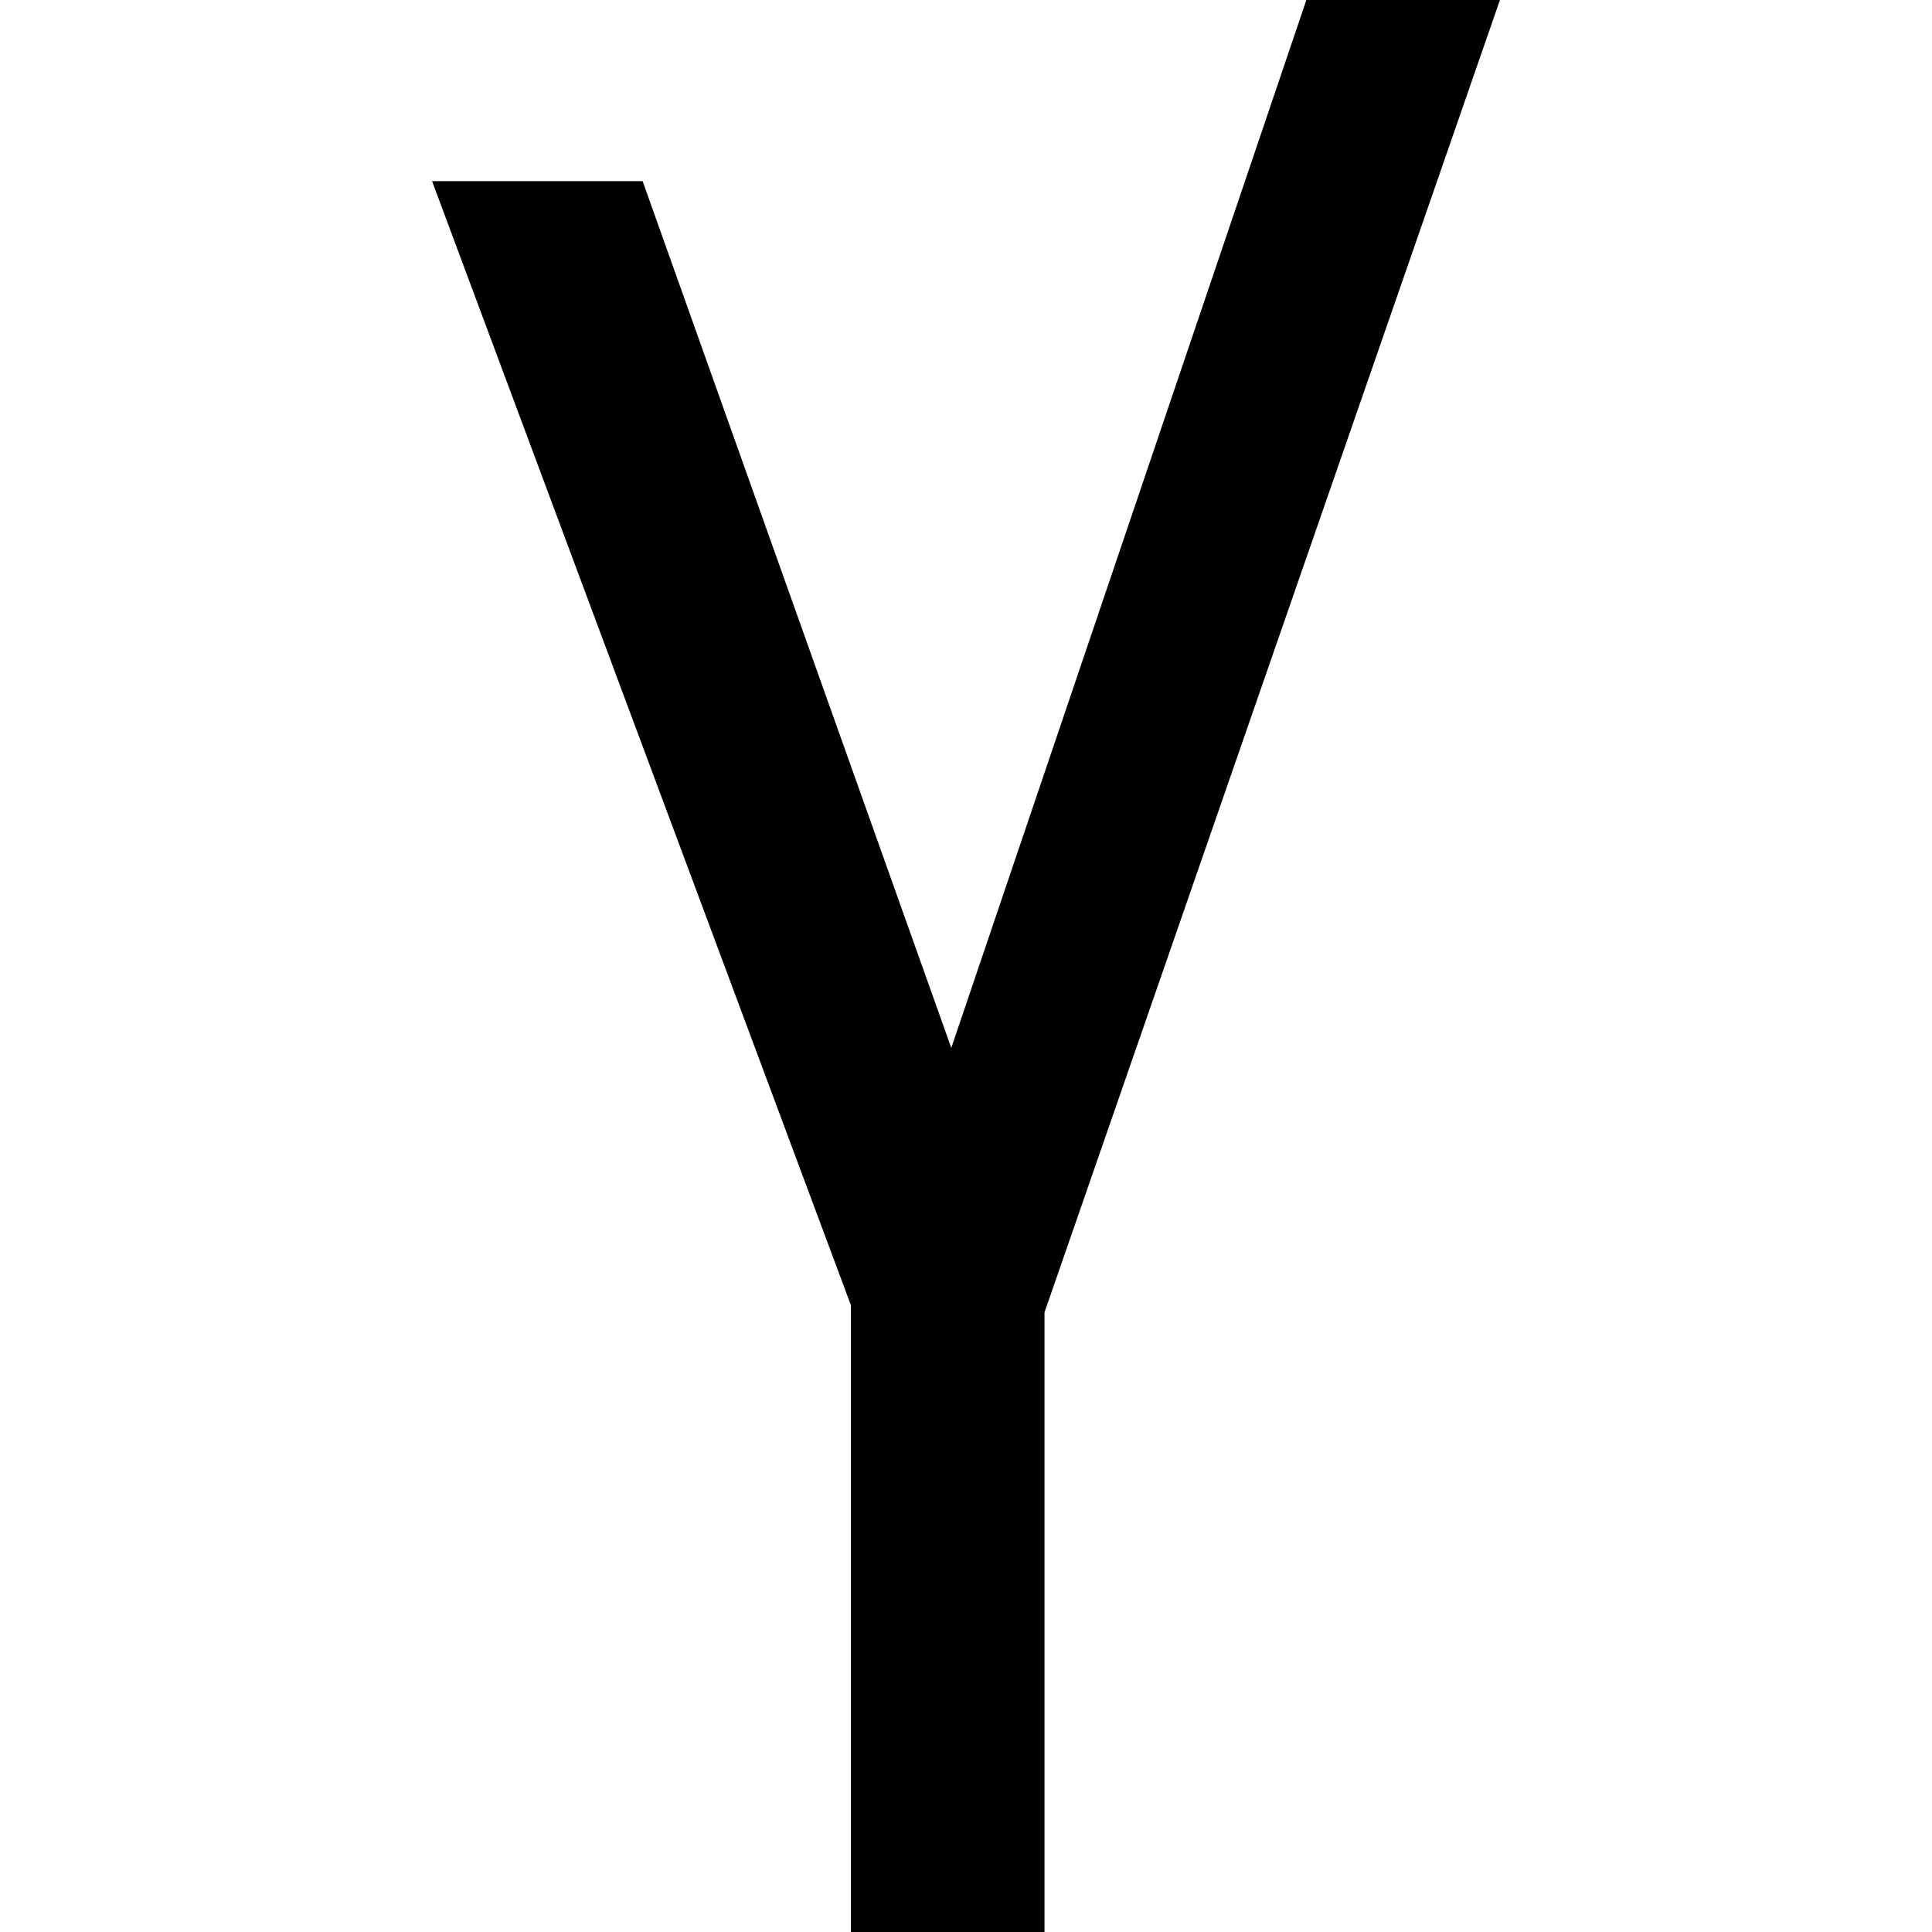
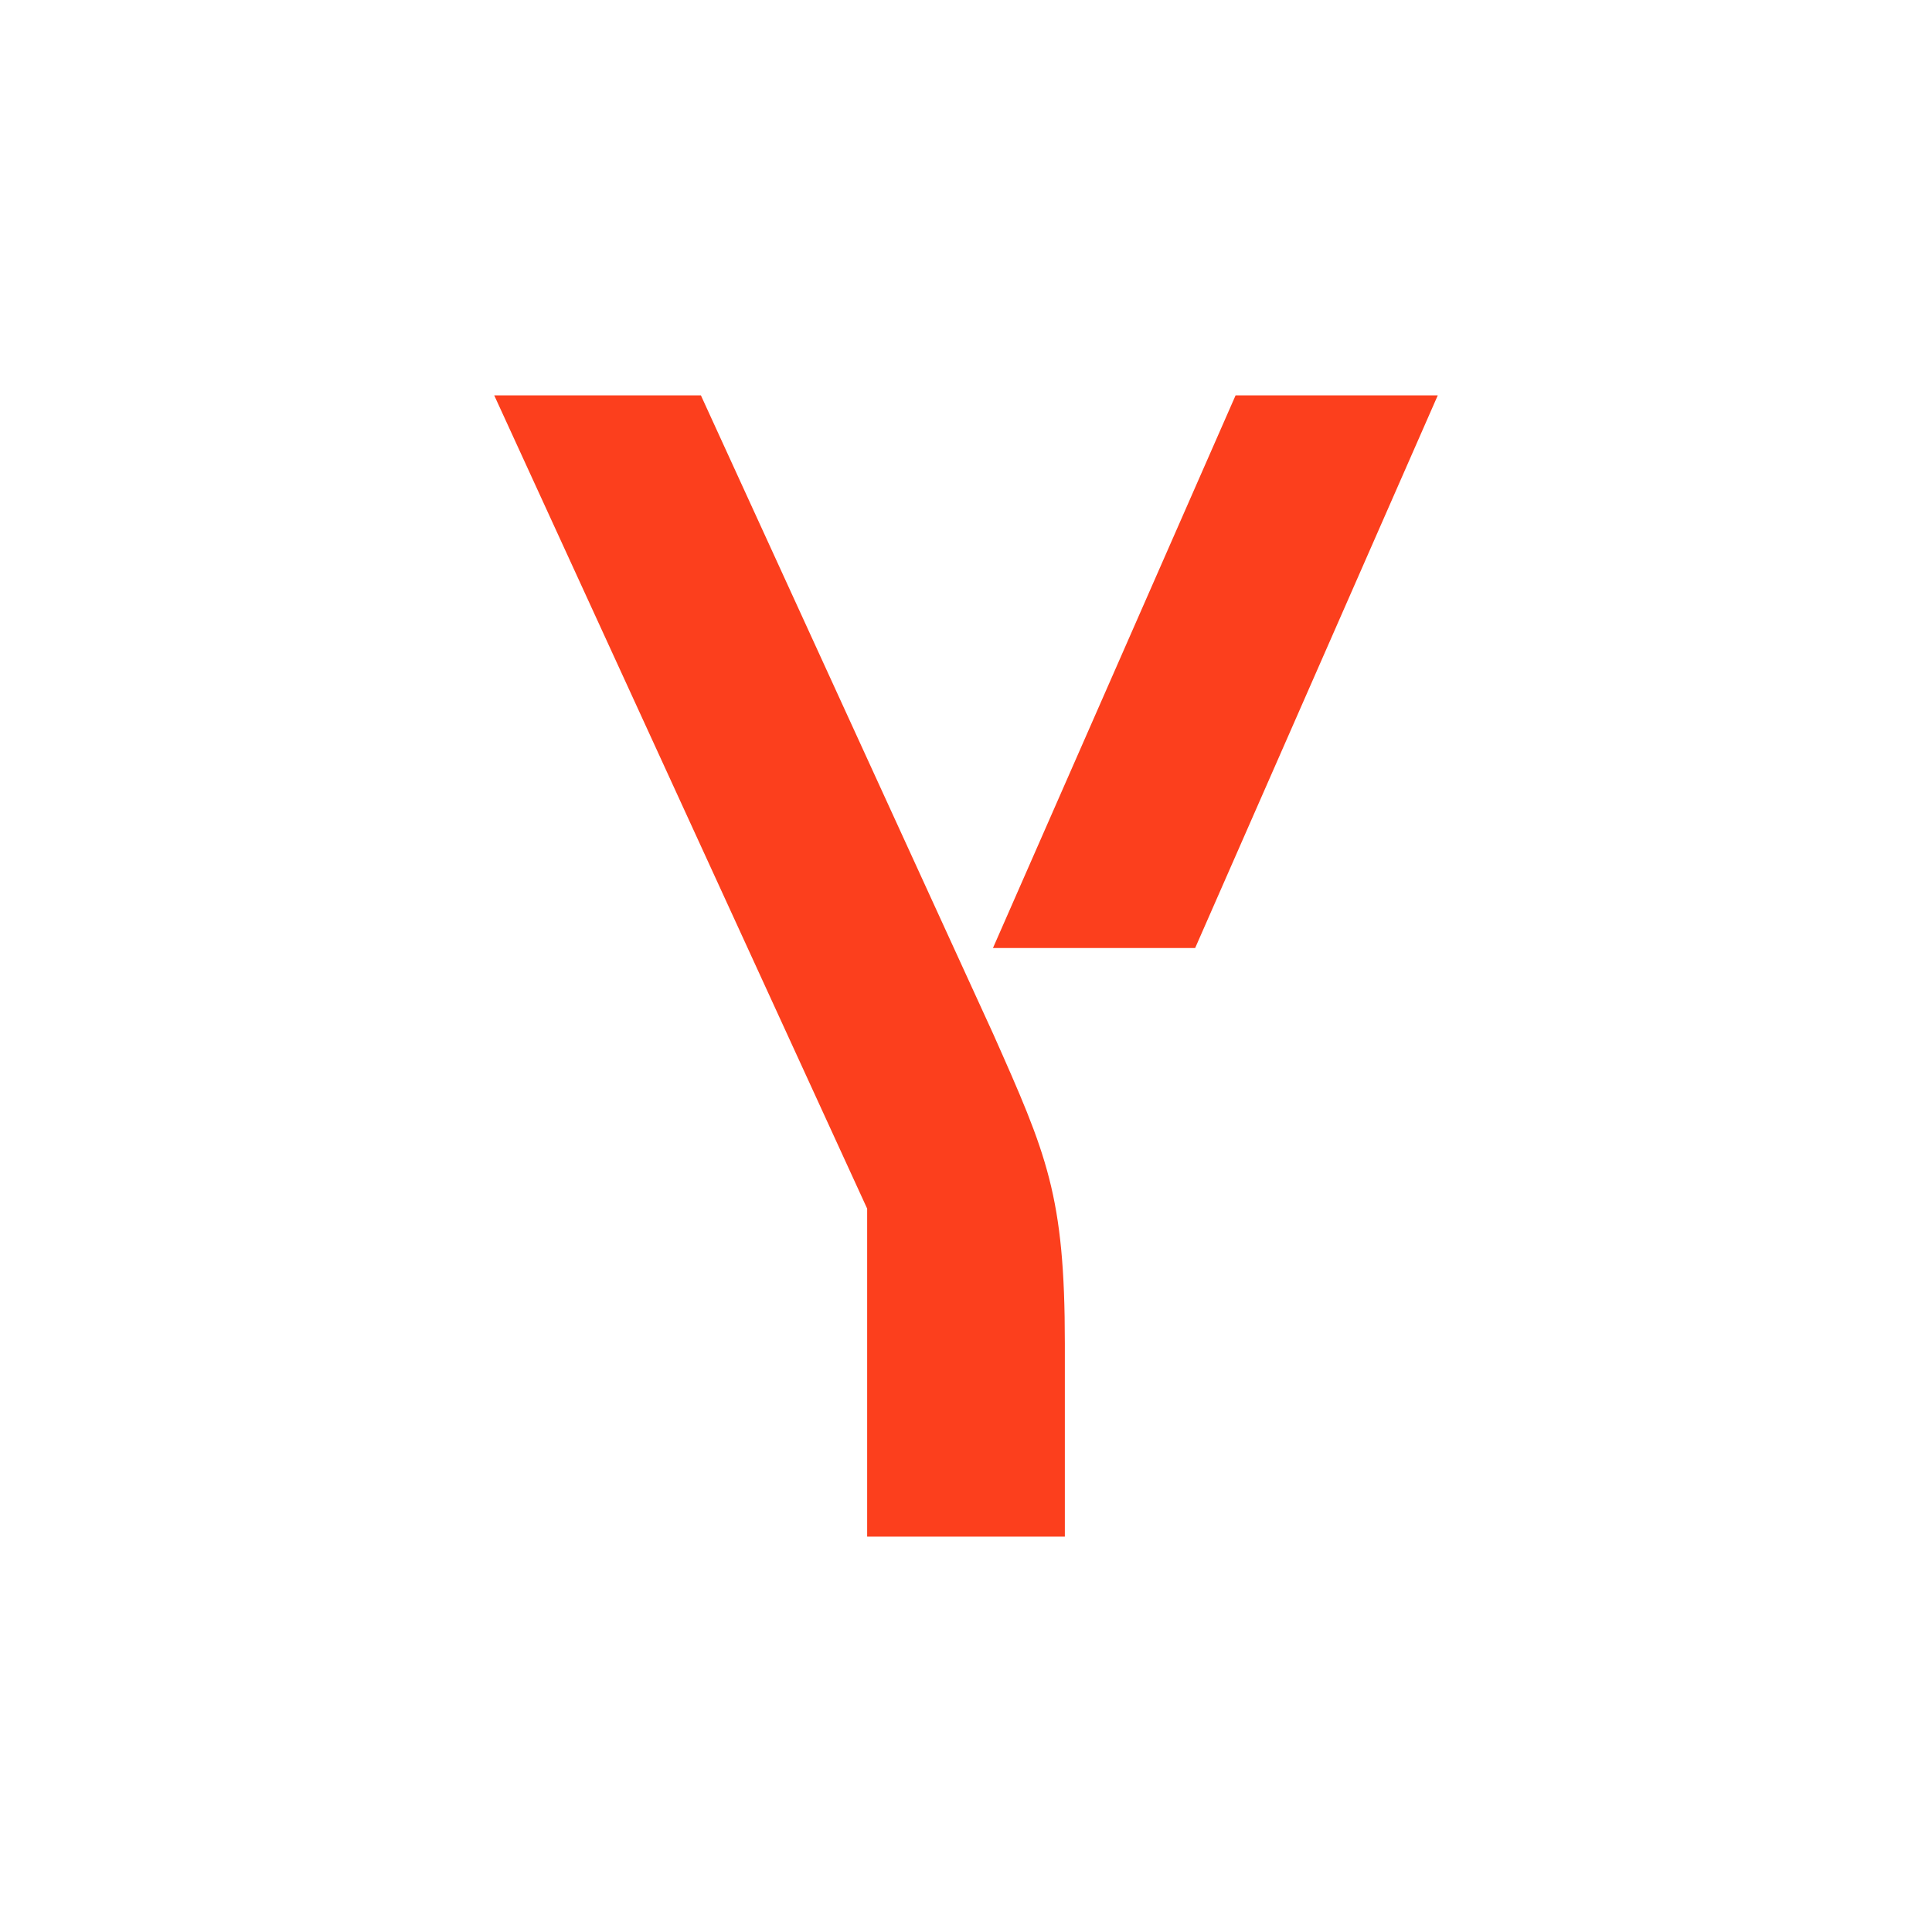
- <svg xmlns="http://www.w3.org/2000/svg" version="1.1" x="0px" y="0px" width="28px" style="enable-background: new 0 0 487.95 487.95" xml:space="preserve" viewBox="0 0 1024 1024">
-   <g>
-     <g>
-       <path d="M451 1024V691.8L229 96h111.6l163.6 459.4L692.4 0h102.6L553.6 695.6V1024h-102.6z" />
-     </g>
+ <svg xmlns="http://www.w3.org/2000/svg" viewBox="0 0 43 43">
+   <g fill="#fc3f1d">
+     <path class="st0" d="M23.7,29.9v4.3h-4.4v-7.3L11,8.8h4.6L22.1,23C23.3,25.7,23.7,26.6,23.7,29.9z M32,8.8l-5.4,12.3h-4.5l5.4-12.3   H32z" />
  </g>
</svg>
